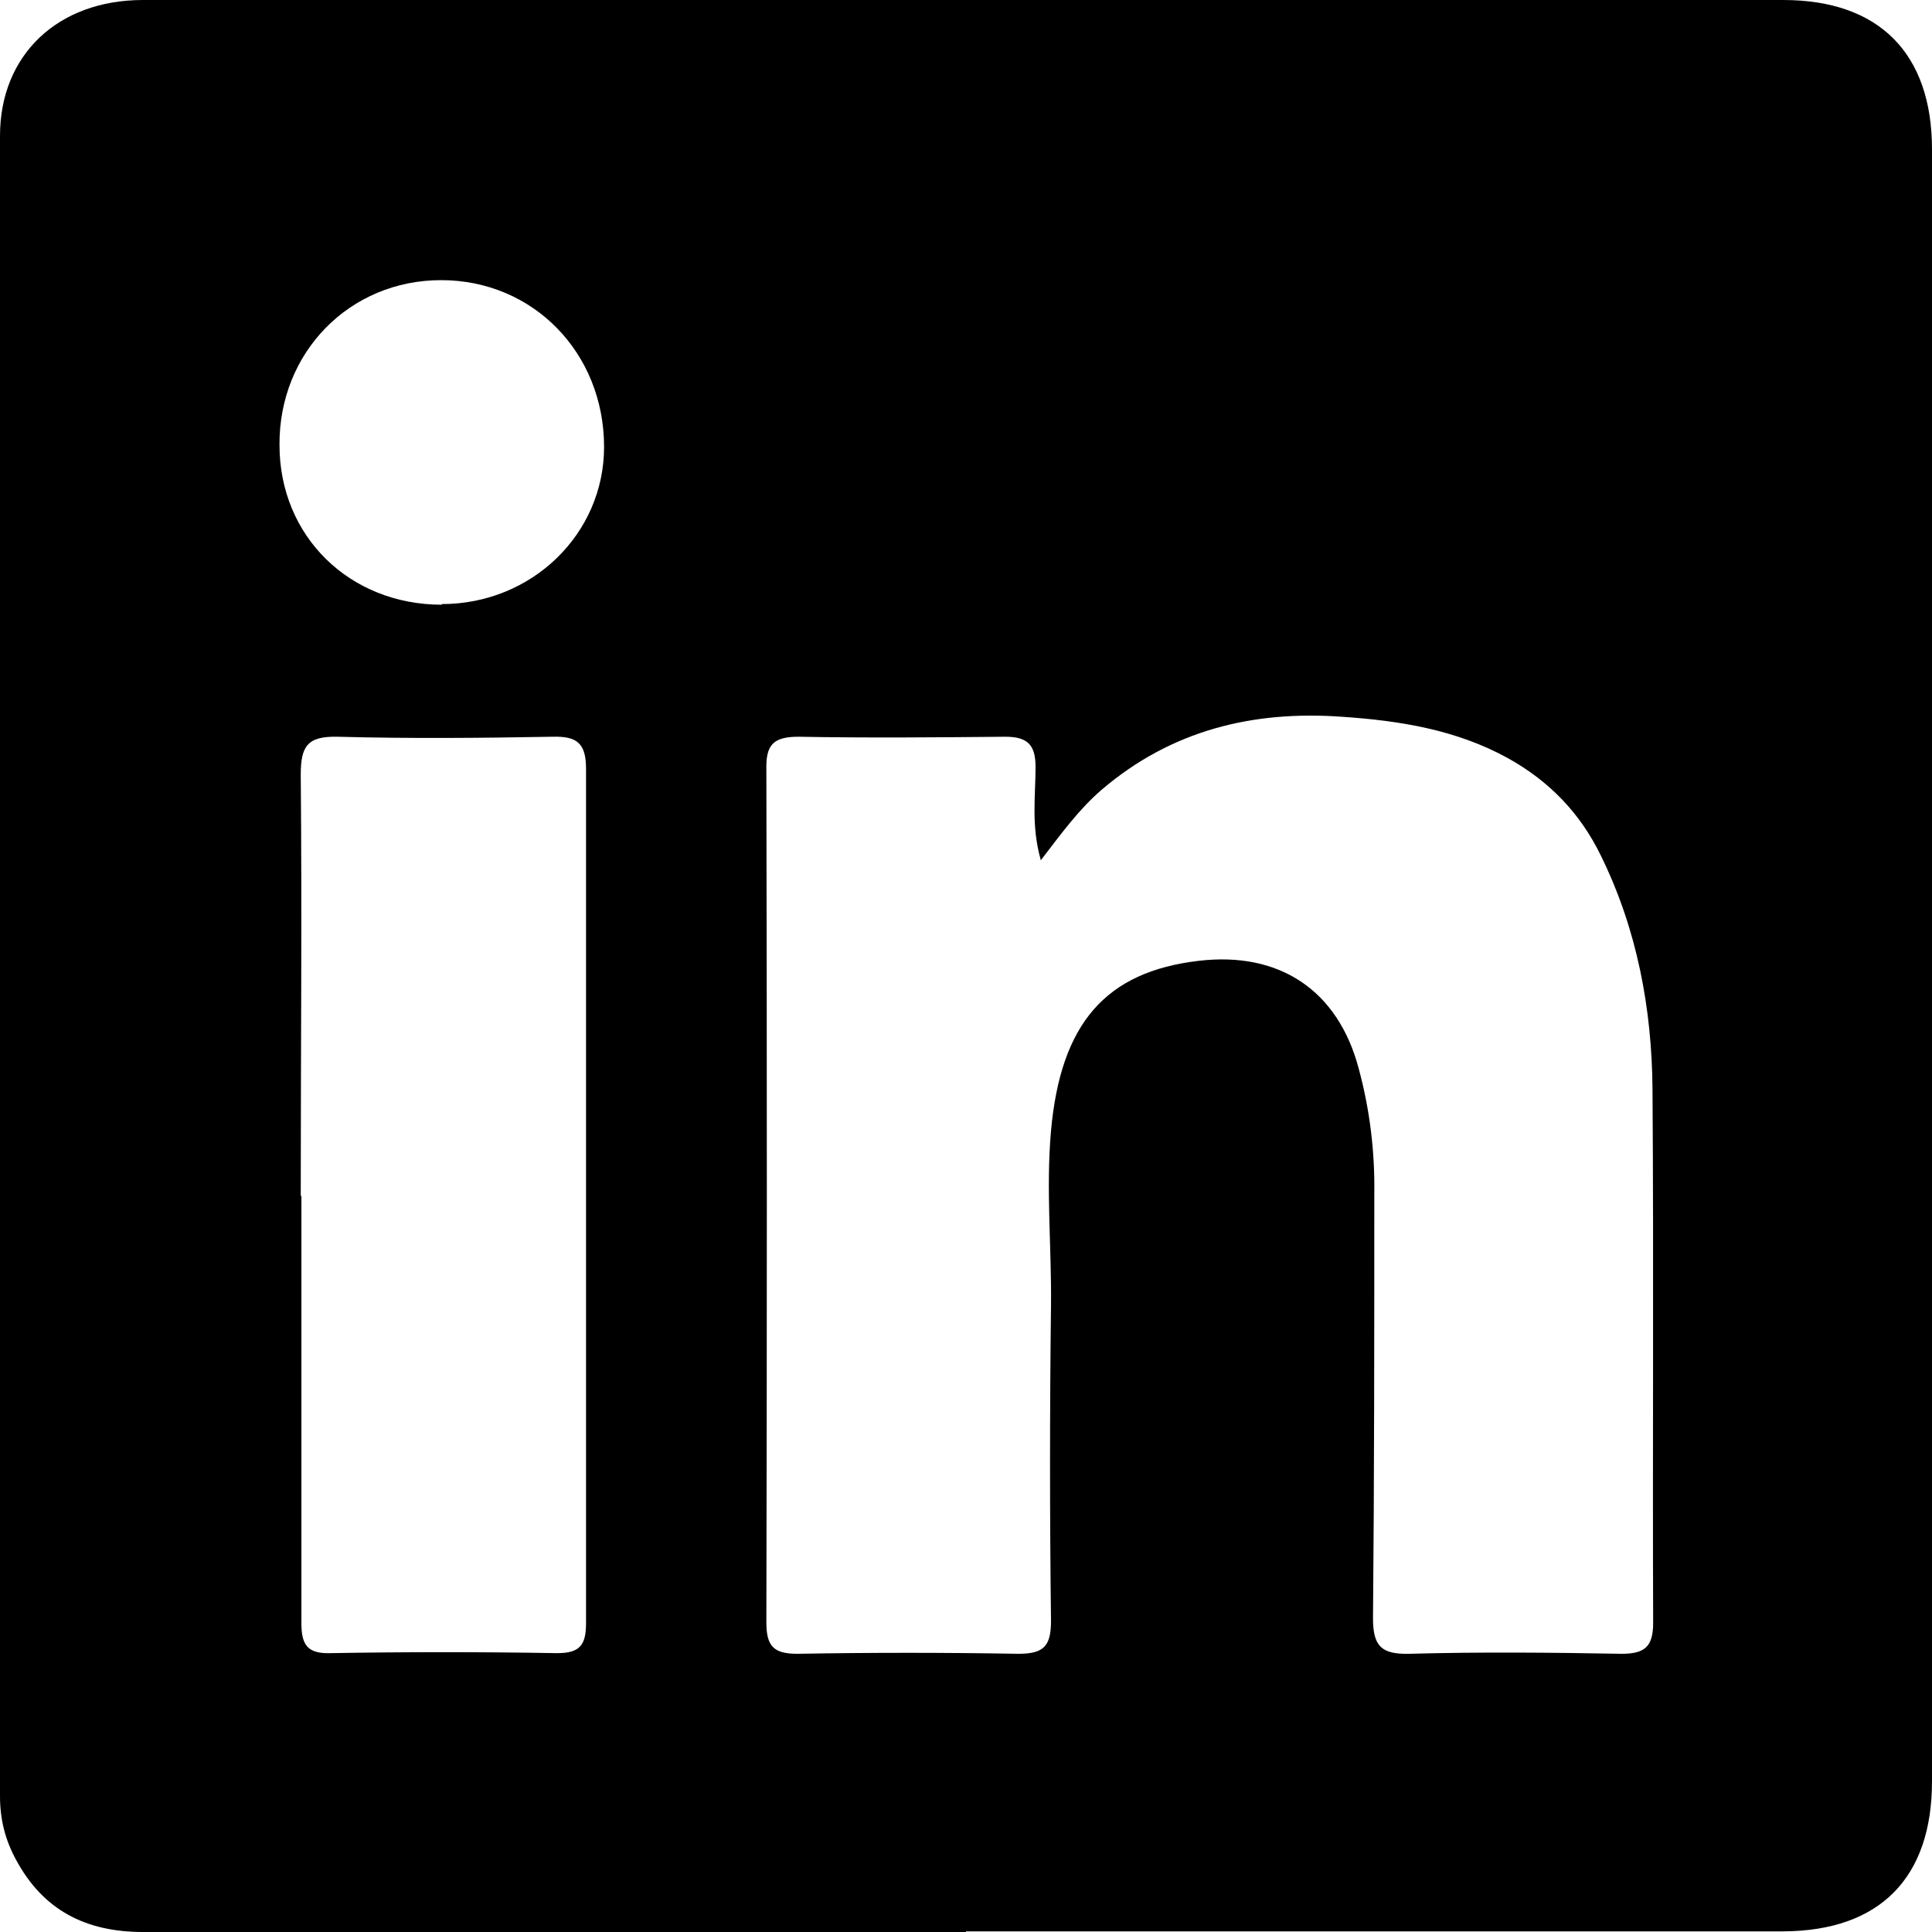
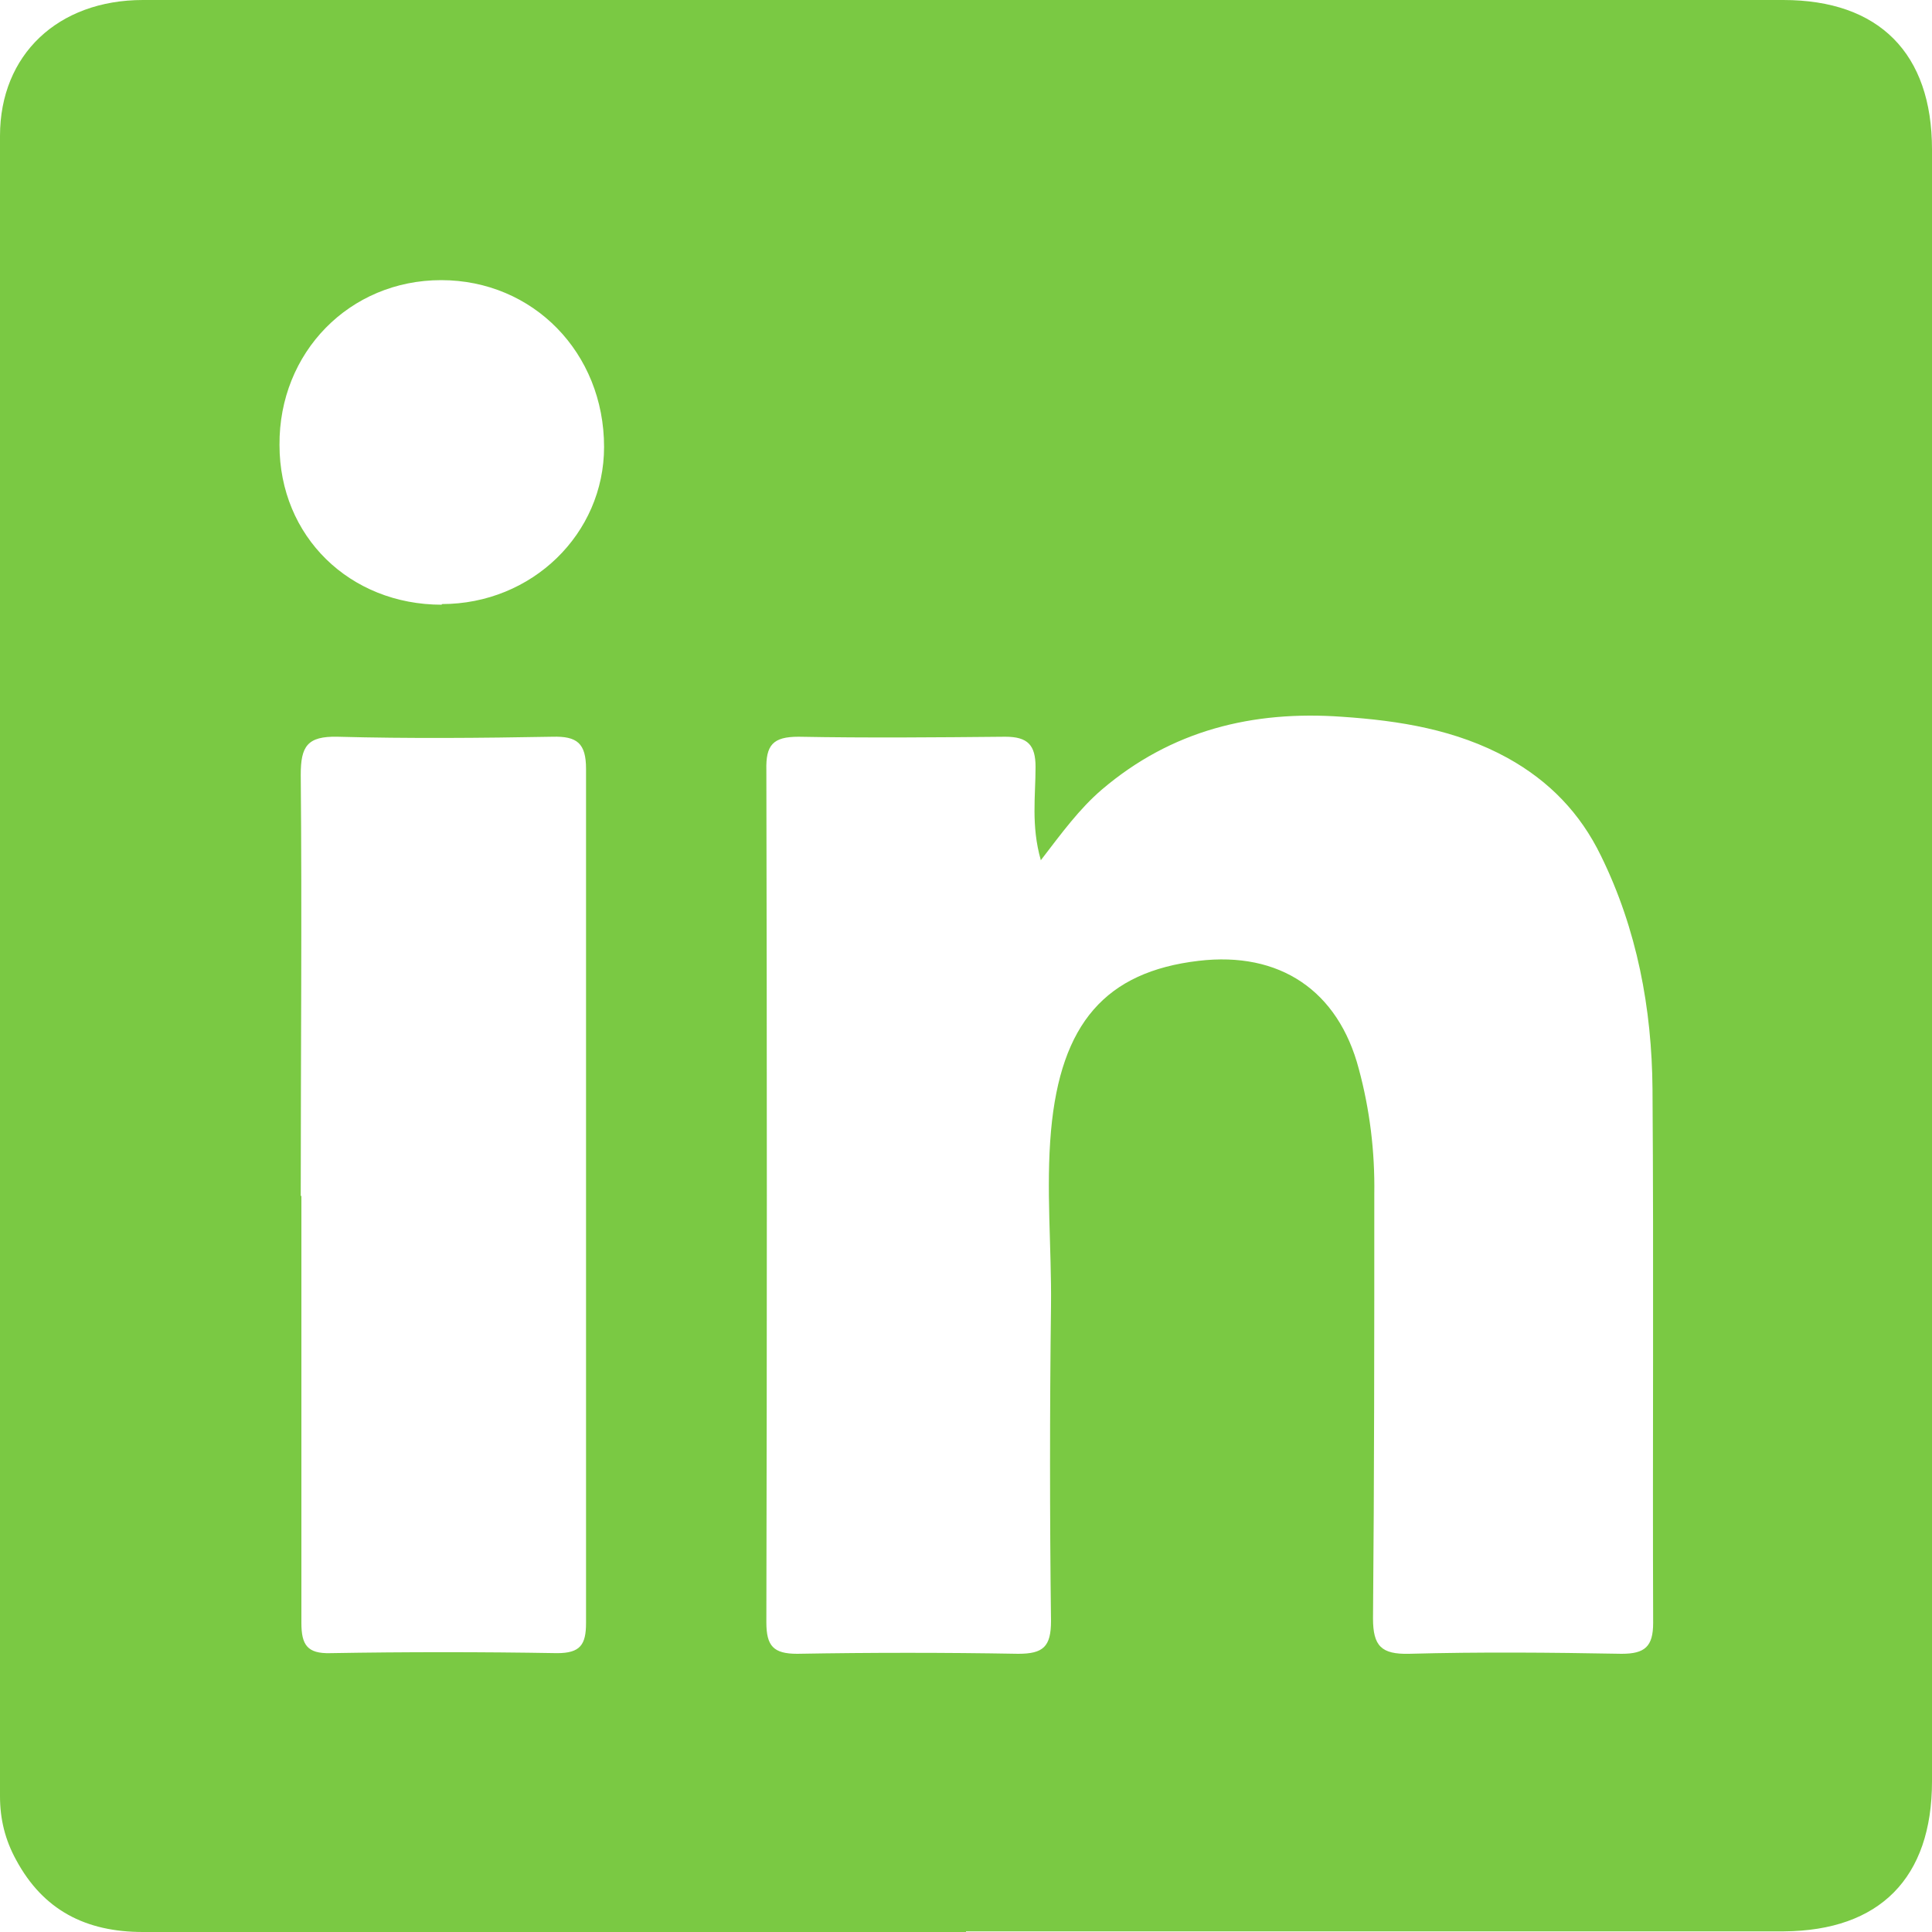
- <svg xmlns="http://www.w3.org/2000/svg" id="Capa_1" data-name="Capa 1" viewBox="0 0 30 30" width="30px">
+ <svg xmlns="http://www.w3.org/2000/svg" id="Capa_1" data-name="Capa 1" viewBox="0 0 30 30" width="30px" fill="#7ac943">
  <path d="M15,30c-4.26,0-8.52,0-12.78,0-.89,0-1.55-.34-1.97-1.12C.08,28.57,0,28.25,0,27.89,0,19.3,0,10.7,0,2.11,0,.85,.9,0,2.22,0,8.12,0,14.03,0,19.94,0c2.58,0,5.17,0,7.75,0,1.49,0,2.31,.83,2.31,2.32,0,8.45,0,16.9,0,25.34,0,1.5-.81,2.32-2.3,2.33-4.23,0-8.46,0-12.7,0Zm1.16-16.65c-.15-.53-.08-.99-.08-1.44,0-.34-.12-.47-.47-.47-1.07,.01-2.14,.02-3.21,0-.4,0-.51,.13-.5,.52,.01,4.41,.01,8.82,0,13.23,0,.37,.11,.49,.48,.49,1.14-.02,2.29-.02,3.43,0,.39,0,.51-.11,.51-.51-.02-1.63-.02-3.27,0-4.9,.01-.9-.08-1.81,0-2.71,.15-1.67,.85-2.47,2.29-2.64,1.26-.15,2.17,.46,2.49,1.68,.17,.63,.25,1.28,.24,1.94,0,2.2,0,4.4-.02,6.59,0,.43,.13,.56,.56,.55,1.1-.03,2.2-.02,3.3,0,.36,0,.49-.11,.49-.48-.01-2.76,.01-5.52-.01-8.29-.01-1.25-.24-2.48-.8-3.62-.32-.66-.8-1.16-1.45-1.52-.8-.44-1.68-.58-2.57-.64-1.39-.1-2.65,.21-3.73,1.13-.35,.3-.62,.67-.95,1.1Zm-11.48,5.22c0,2.21,0,4.42,0,6.63,0,.34,.09,.48,.45,.47,1.17-.02,2.34-.02,3.52,0,.36,0,.45-.13,.45-.47,0-4.42,0-8.84,0-13.26,0-.4-.14-.51-.52-.5-1.11,.02-2.23,.03-3.34,0-.47-.01-.57,.15-.57,.59,.02,2.18,0,4.36,0,6.54Zm2.18-9.19c1.4,0,2.52-1.09,2.52-2.44,0-1.46-1.1-2.59-2.53-2.59-1.42,0-2.52,1.12-2.51,2.56,0,1.42,1.09,2.48,2.52,2.48Z" />
</svg>
